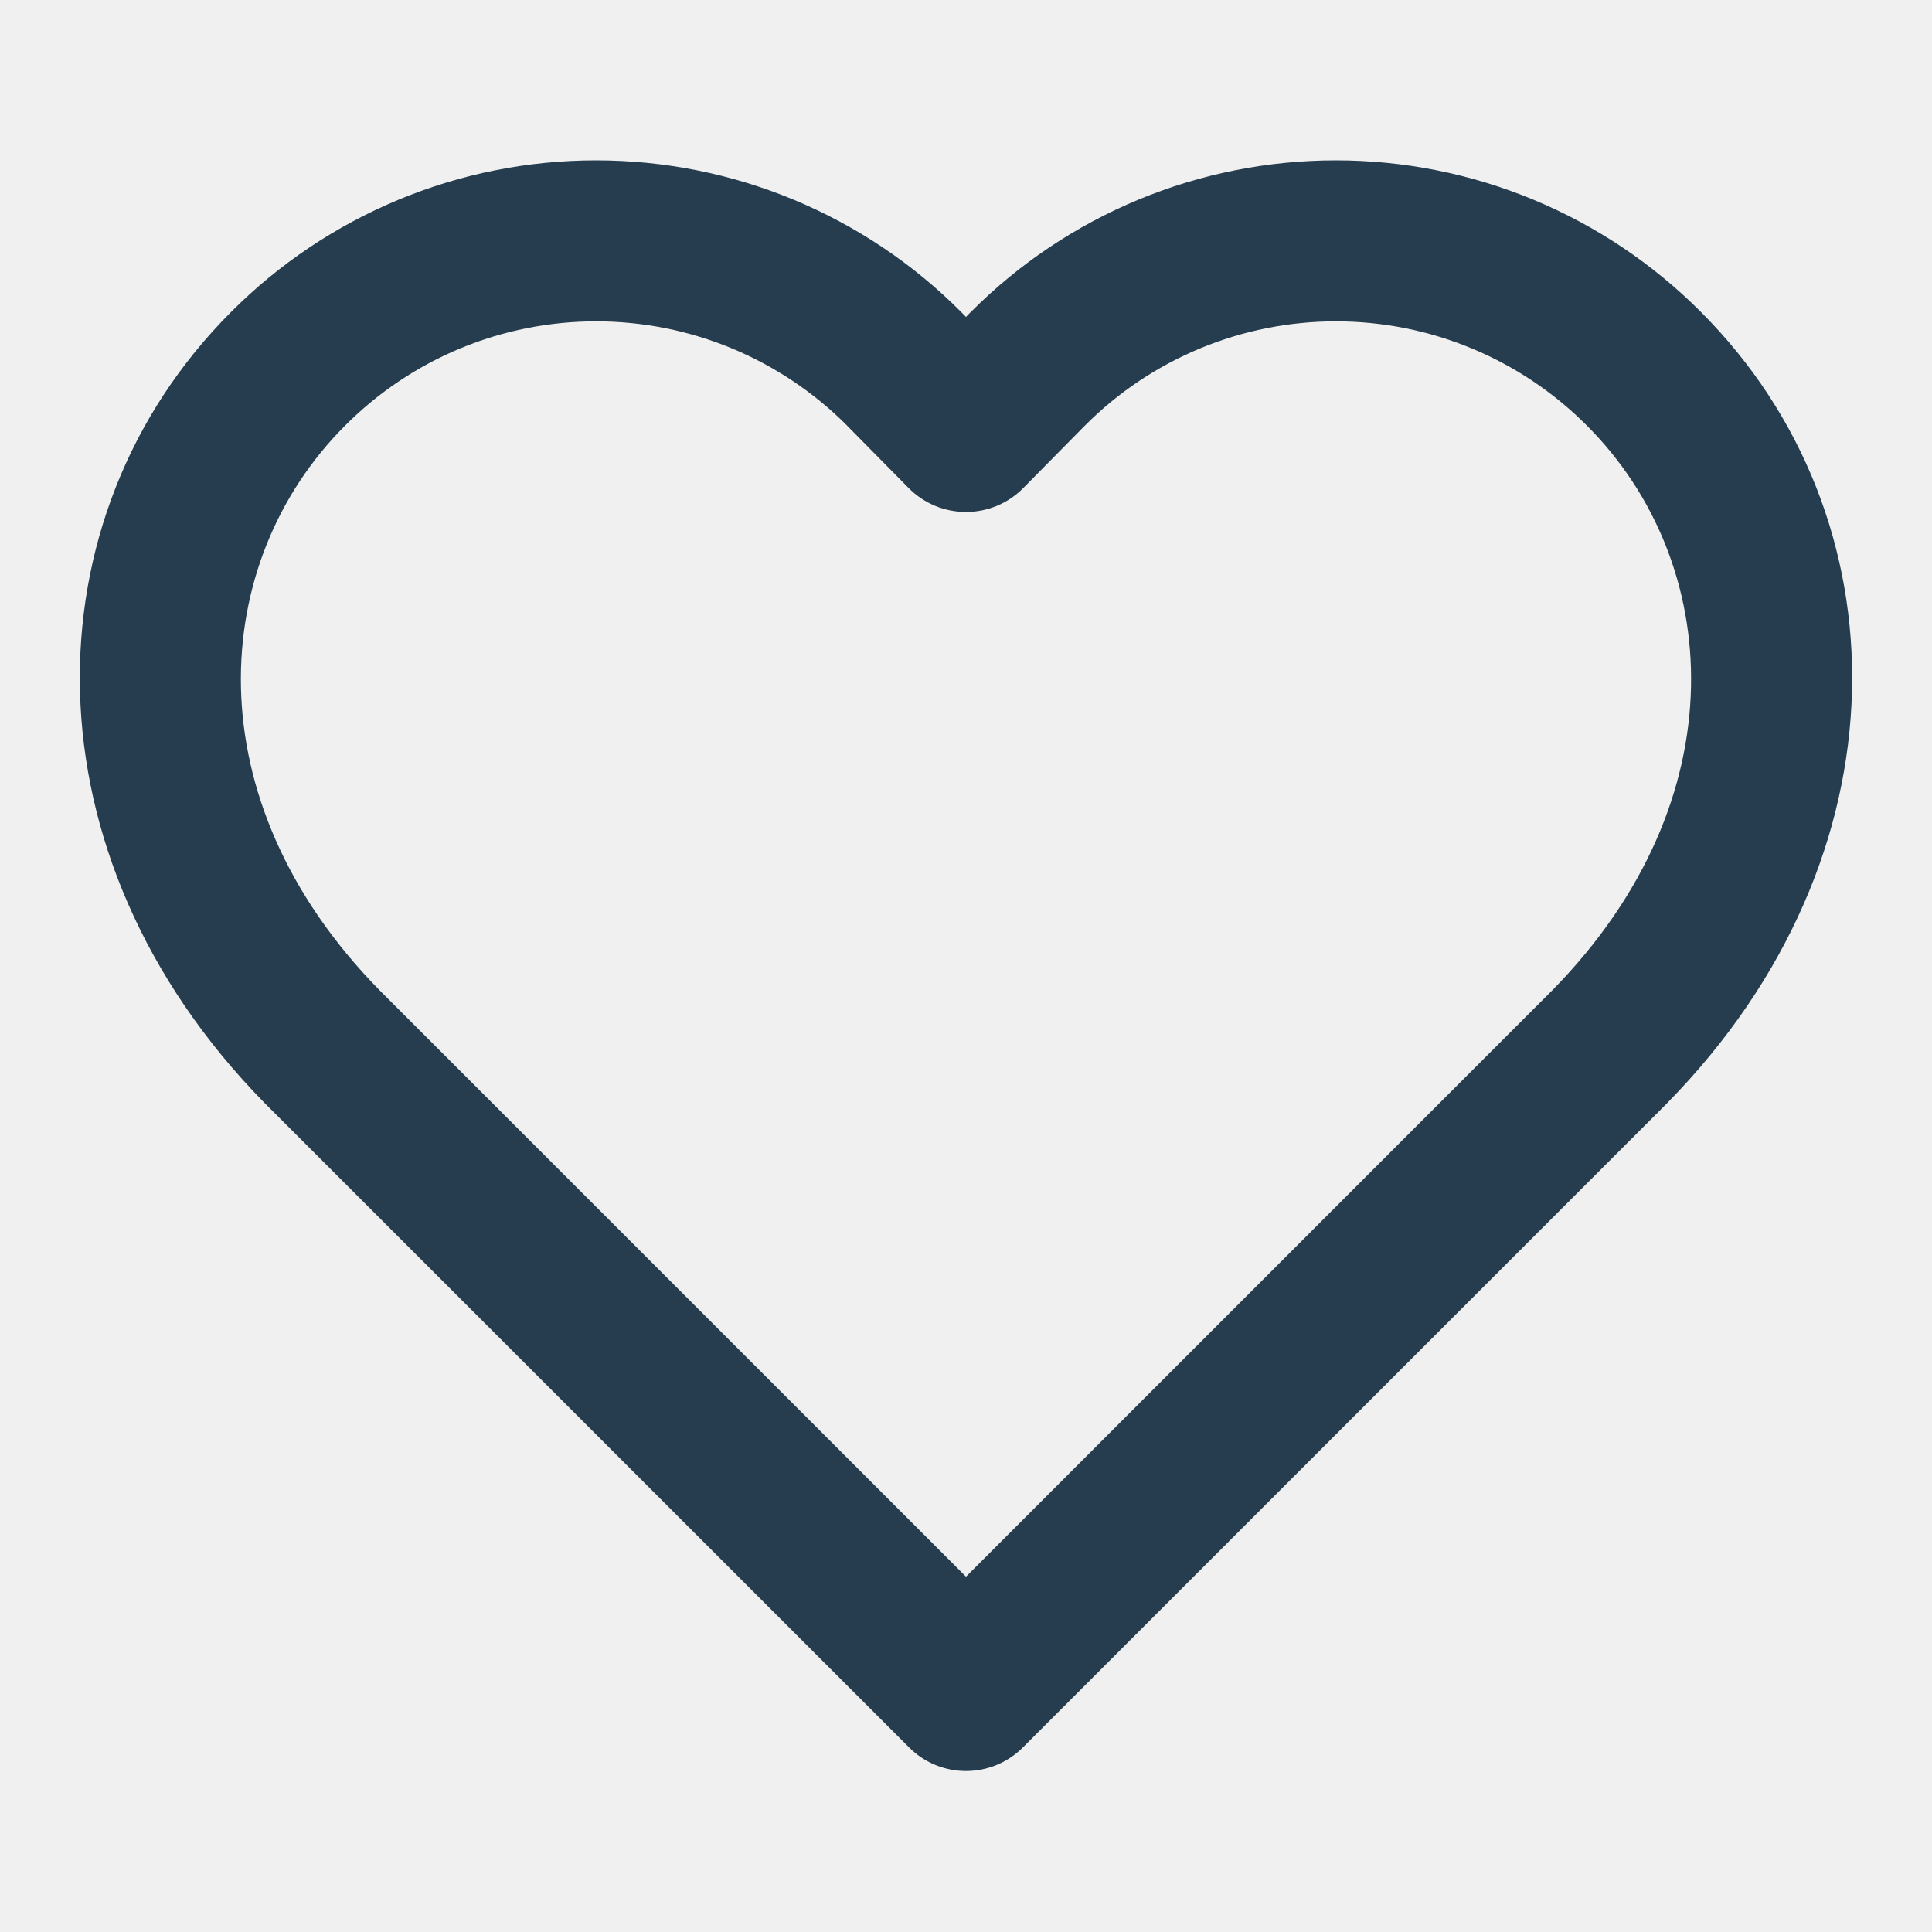
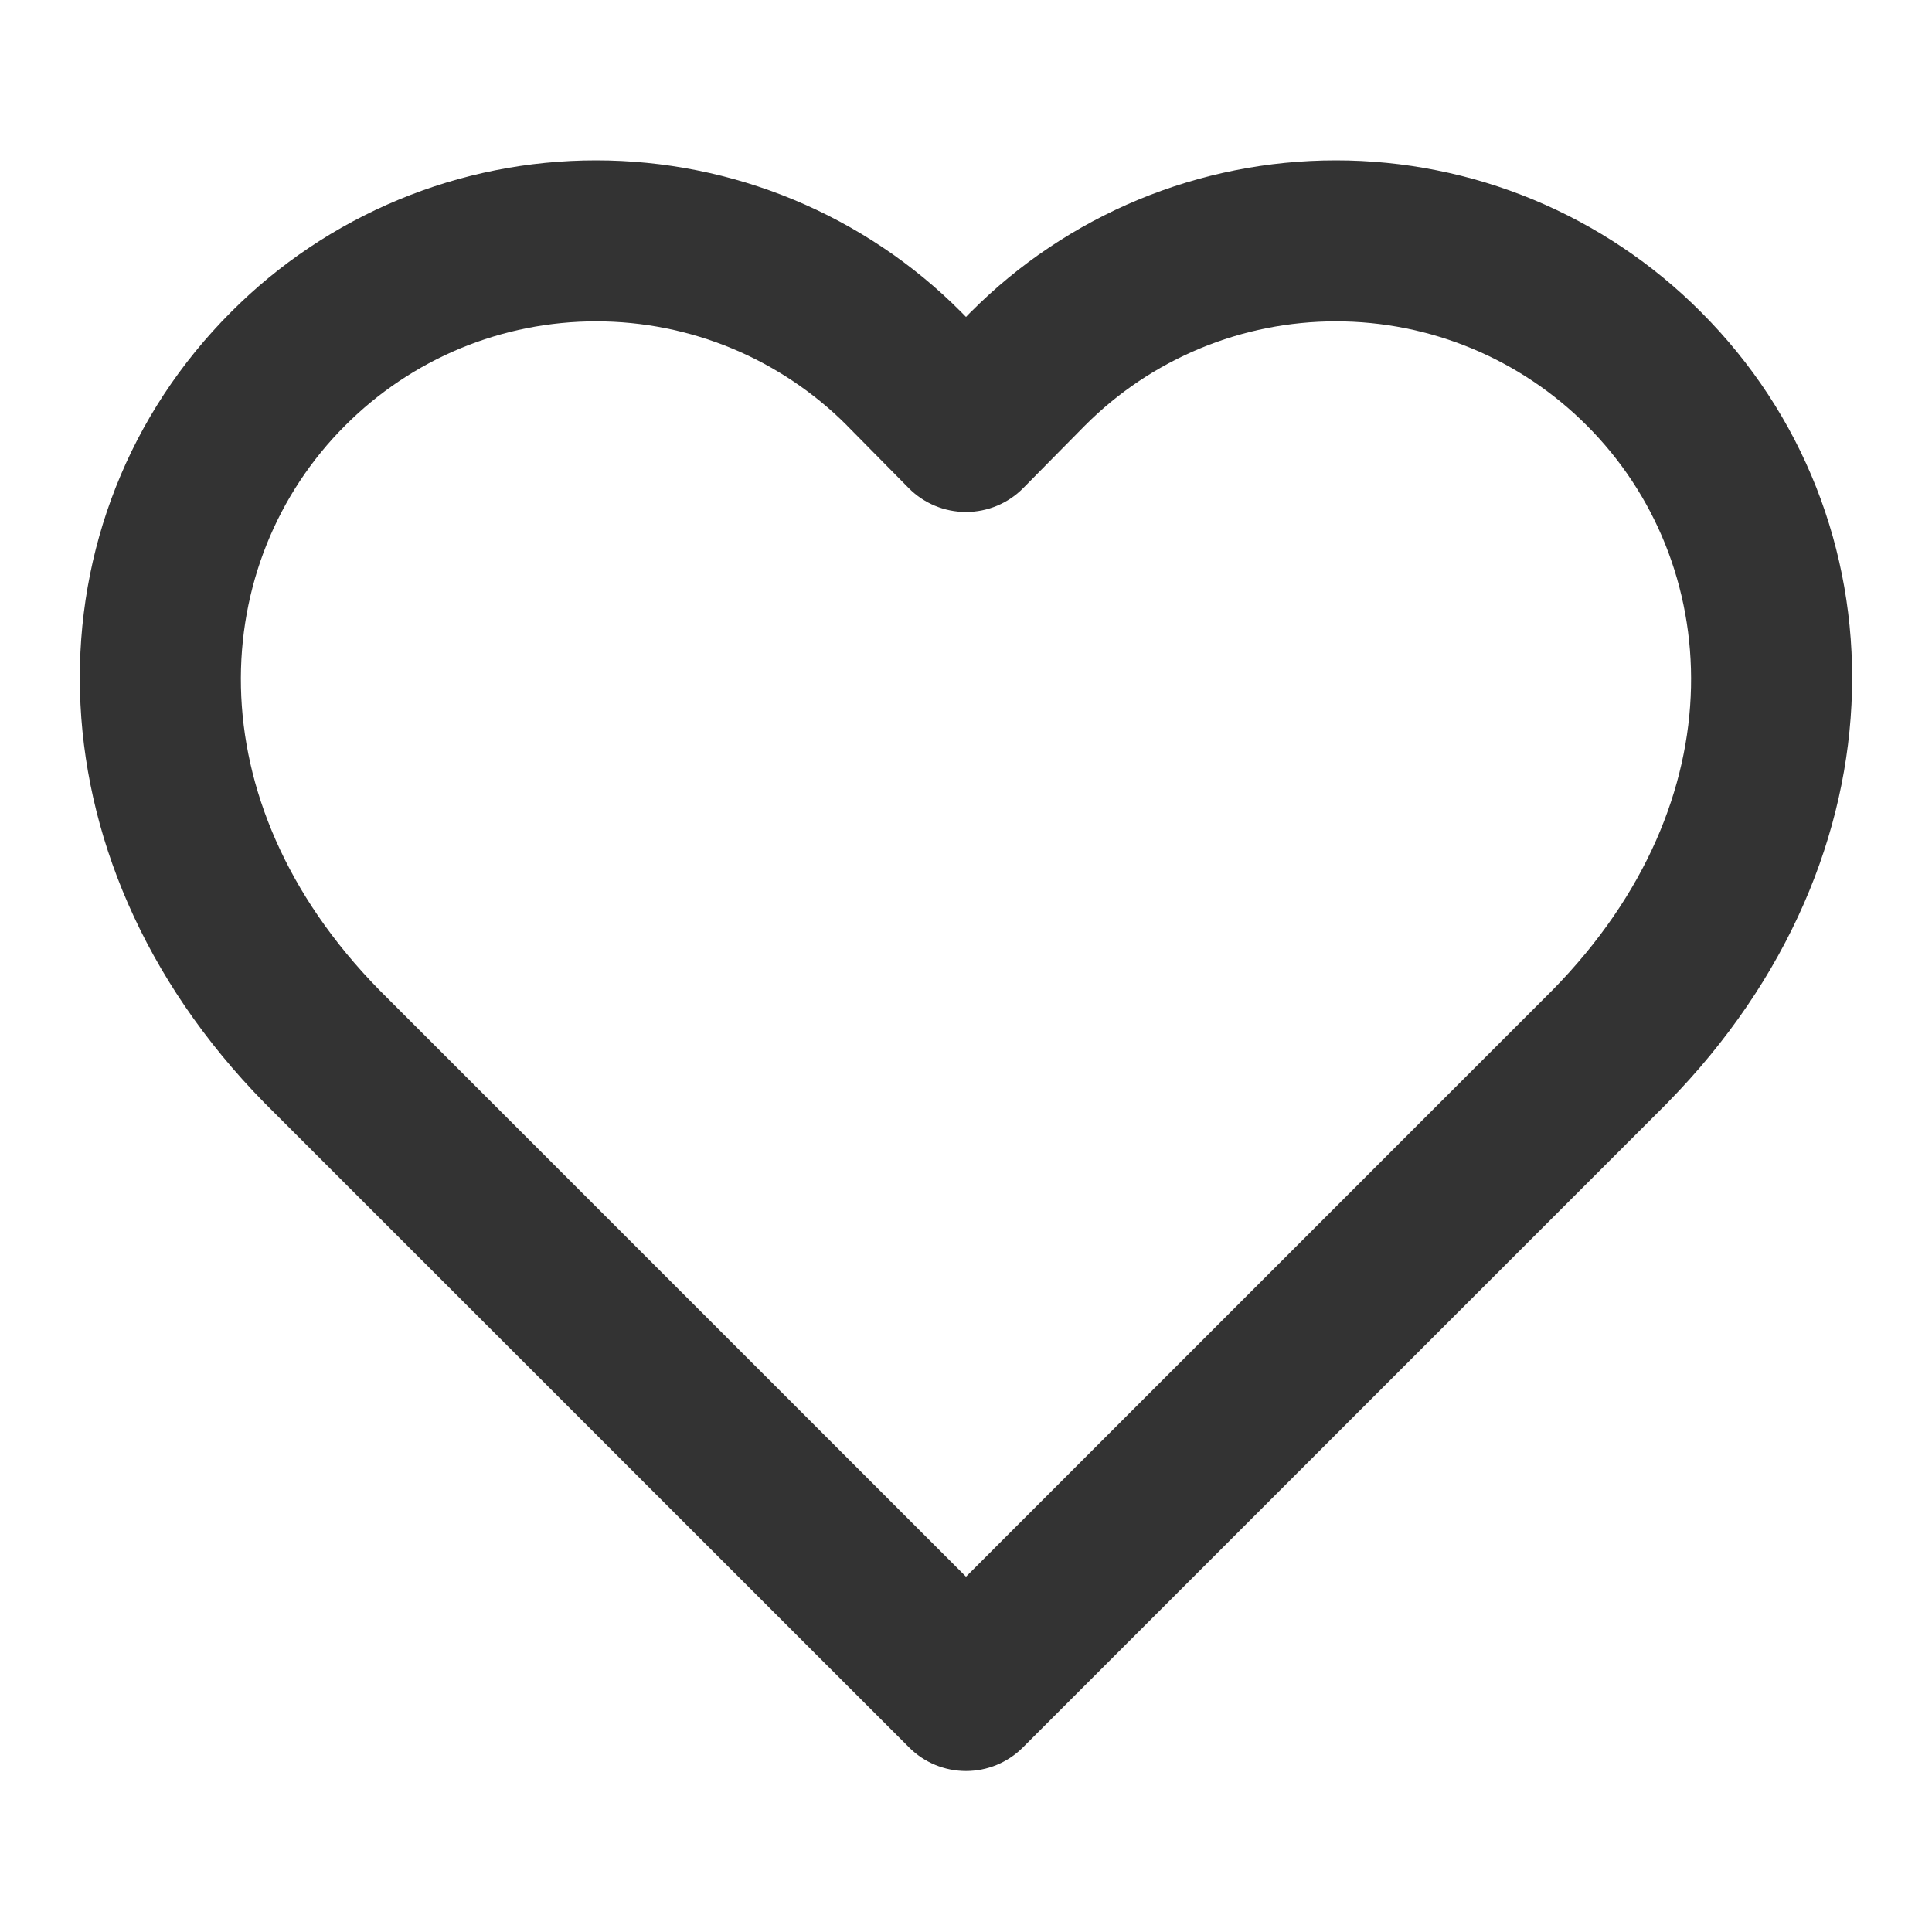
<svg xmlns="http://www.w3.org/2000/svg" width="24" height="24" viewBox="0 0 24 24" fill="none">
-   <path fill-rule="evenodd" clip-rule="evenodd" d="M4.951 2.481C5.728 2.158 6.562 1.992 7.405 1.992C8.247 1.992 9.081 2.158 9.859 2.481C10.637 2.804 11.344 3.277 11.938 3.874L11.941 3.877L12 3.937L12.058 3.877L12.062 3.874C12.656 3.277 13.363 2.804 14.14 2.481C14.918 2.158 15.752 1.992 16.595 1.992C17.437 1.992 18.271 2.158 19.049 2.481C19.827 2.804 20.533 3.277 21.128 3.874C23.673 6.419 23.729 10.628 20.713 13.7L20.707 13.707L12.707 21.707C12.519 21.895 12.265 22 12 22C11.735 22 11.48 21.895 11.293 21.707L3.286 13.701C0.27 10.628 0.327 6.419 2.872 3.874C3.467 3.277 4.173 2.804 4.951 2.481ZM7.405 3.992C6.826 3.992 6.252 4.106 5.717 4.328C5.183 4.55 4.697 4.876 4.288 5.286L4.287 5.287C2.593 6.981 2.39 9.929 4.71 12.296L12 19.586L19.289 12.296C21.61 9.929 21.406 6.981 19.713 5.287L19.712 5.286C19.303 4.876 18.817 4.55 18.282 4.328C17.747 4.106 17.174 3.992 16.595 3.992C16.016 3.992 15.442 4.106 14.908 4.328C14.373 4.55 13.888 4.875 13.48 5.284C13.479 5.285 13.479 5.285 13.478 5.286L12.711 6.063C12.524 6.253 12.267 6.36 12 6.36C11.732 6.36 11.476 6.253 11.288 6.063L10.521 5.286C10.521 5.285 10.52 5.285 10.52 5.284C10.111 4.875 9.626 4.55 9.092 4.328C8.557 4.106 7.984 3.992 7.405 3.992Z" fill="#253D4E" />
+   <rect width="24" height="24" fill="white" />
+   <path fill-rule="evenodd" clip-rule="evenodd" d="M4.951 2.481C5.728 2.158 6.562 1.992 7.405 1.992C8.247 1.992 9.081 2.158 9.859 2.481C10.637 2.804 11.344 3.277 11.938 3.874L11.941 3.877L12 3.937L12.058 3.877L12.062 3.874C12.656 3.277 13.363 2.804 14.14 2.481C14.918 2.158 15.752 1.992 16.595 1.992C17.437 1.992 18.271 2.158 19.049 2.481C19.827 2.804 20.533 3.277 21.128 3.874C23.673 6.419 23.729 10.628 20.713 13.7L20.707 13.707L12.707 21.707C12.519 21.895 12.265 22 12 22C11.735 22 11.48 21.895 11.293 21.707L3.286 13.701C0.27 10.628 0.327 6.419 2.872 3.874C3.467 3.277 4.173 2.804 4.951 2.481ZM7.405 3.992C6.826 3.992 6.252 4.106 5.717 4.328C5.183 4.55 4.697 4.876 4.288 5.286L4.287 5.287C2.593 6.981 2.39 9.929 4.71 12.296L12 19.586L19.289 12.296C21.61 9.929 21.406 6.981 19.713 5.287L19.712 5.286C19.303 4.876 18.817 4.55 18.282 4.328C17.747 4.106 17.174 3.992 16.595 3.992C16.016 3.992 15.442 4.106 14.908 4.328C14.373 4.55 13.888 4.875 13.48 5.284C13.479 5.285 13.479 5.285 13.478 5.286L12.711 6.063C12.524 6.253 12.267 6.36 12 6.36C11.732 6.36 11.476 6.253 11.288 6.063L10.521 5.286C10.521 5.285 10.52 5.285 10.52 5.284C10.111 4.875 9.626 4.55 9.092 4.328C8.557 4.106 7.984 3.992 7.405 3.992Z" fill="#333333" />
</svg>
